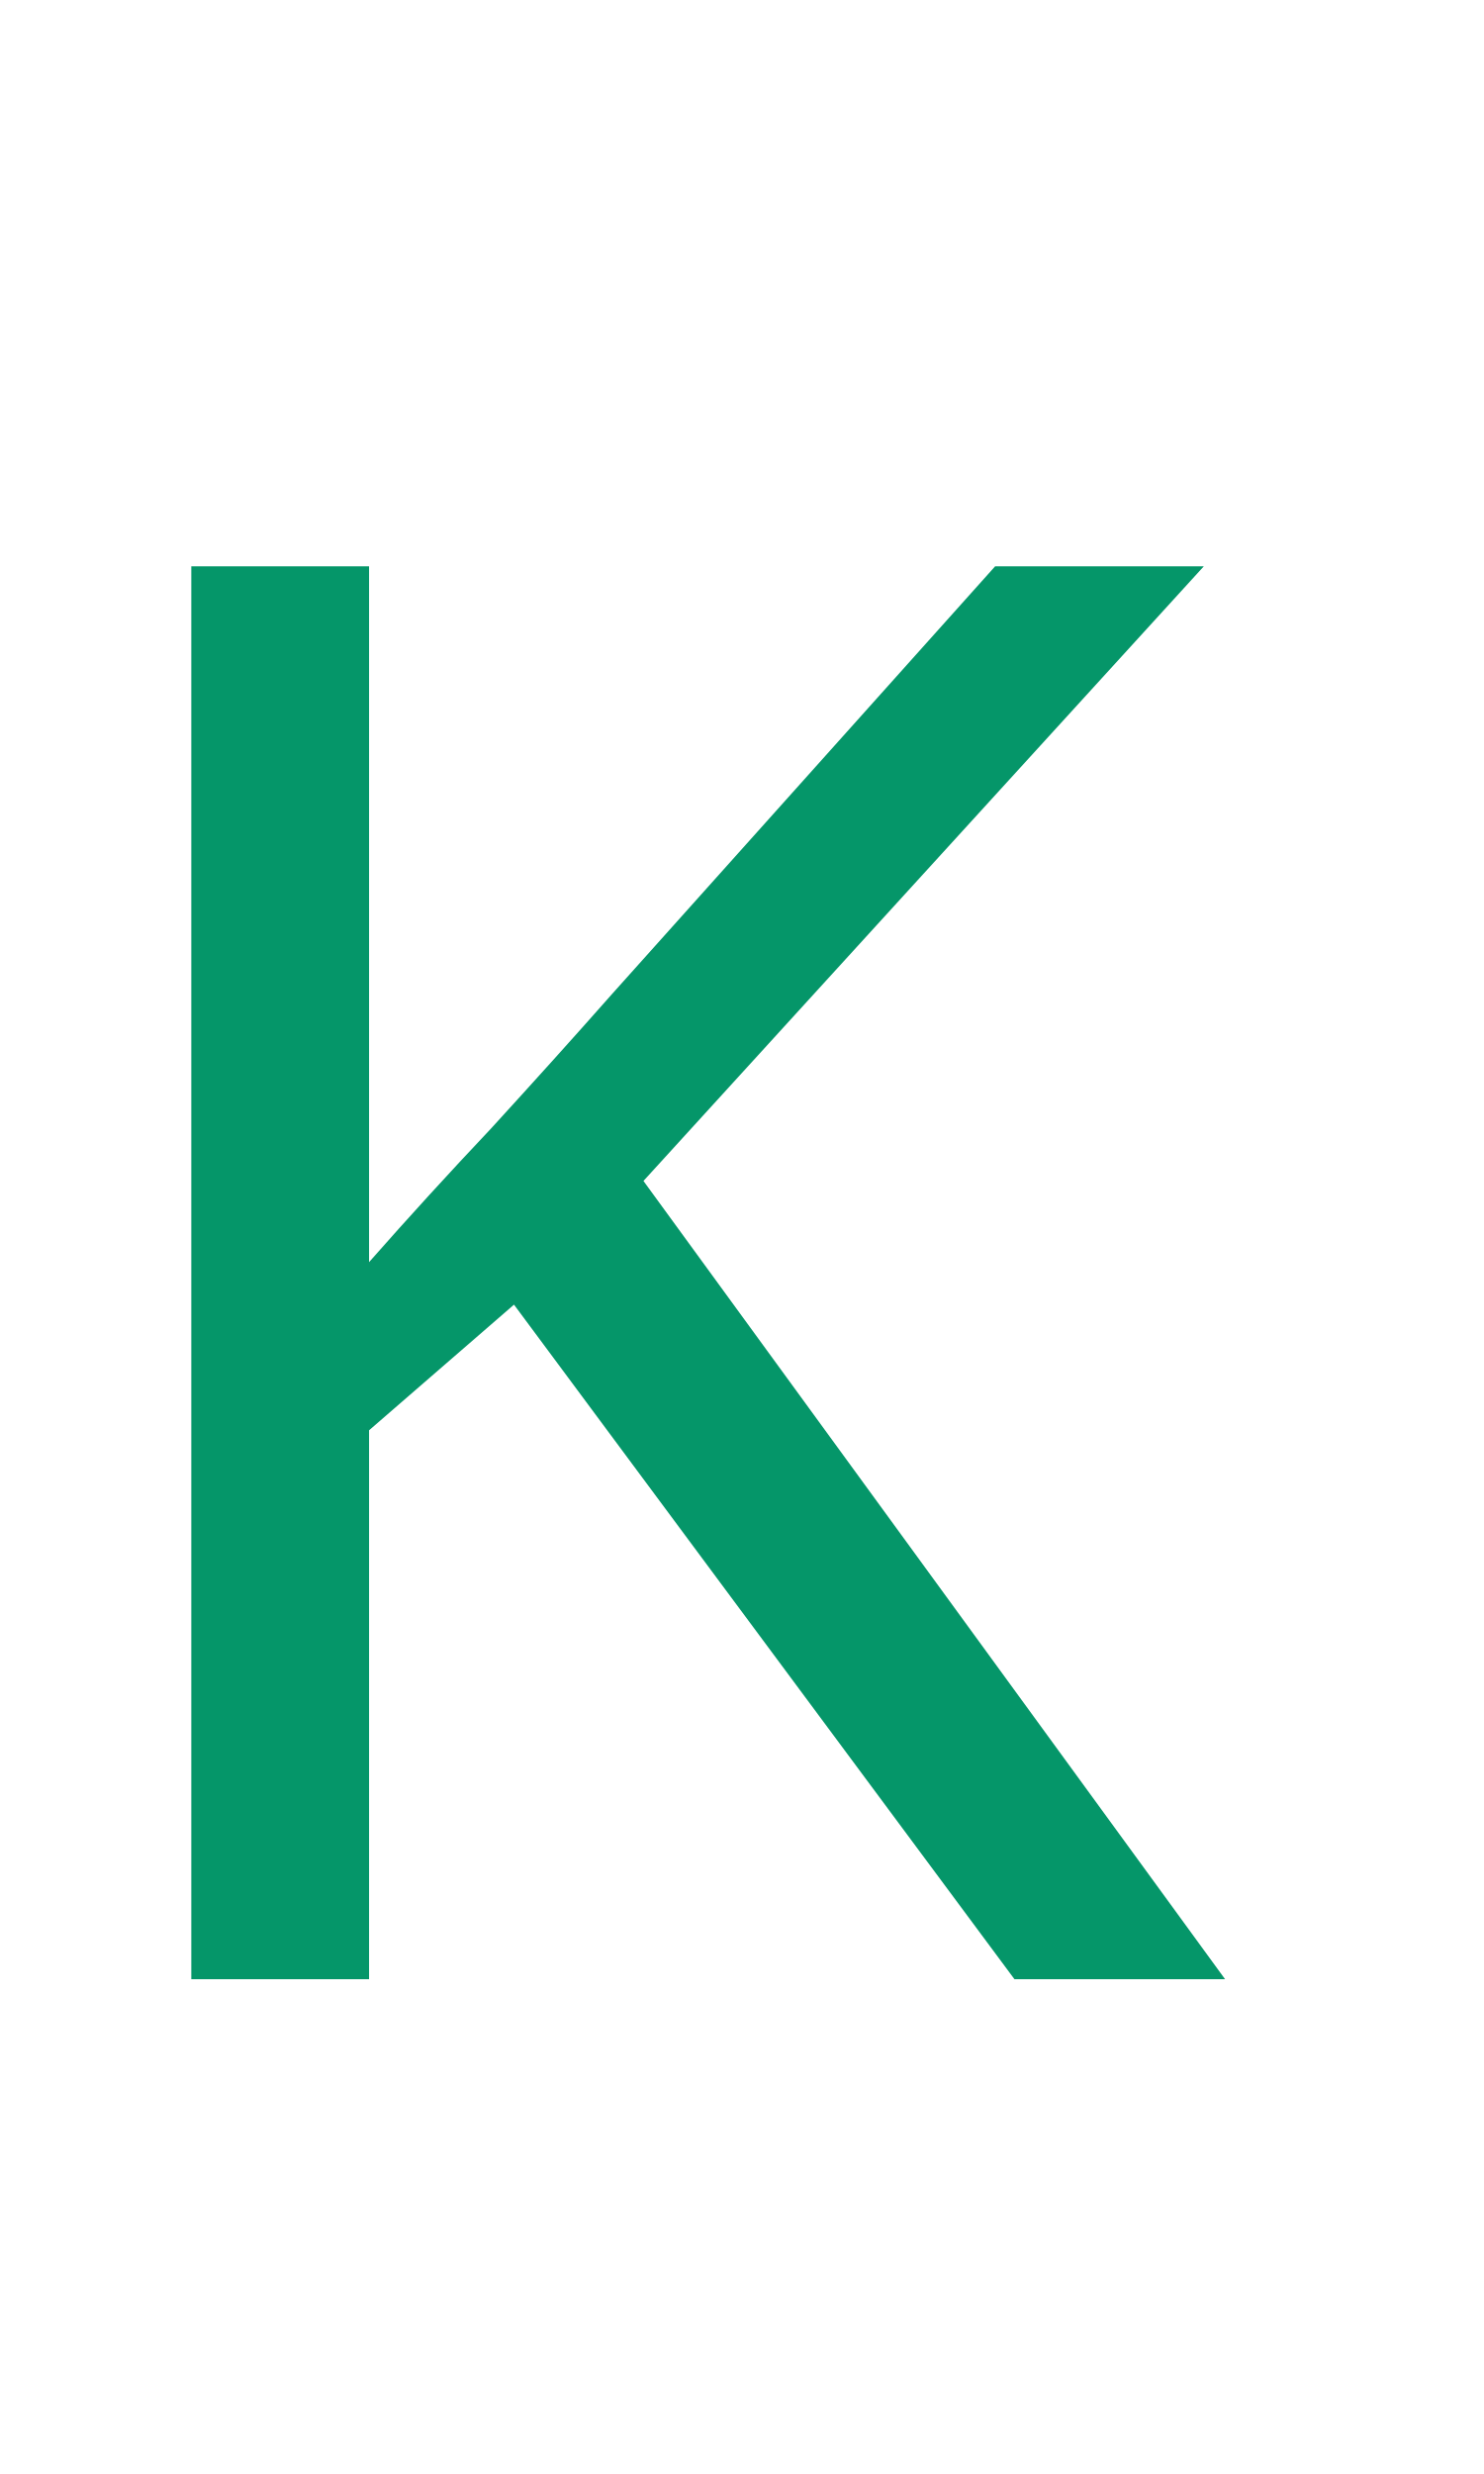
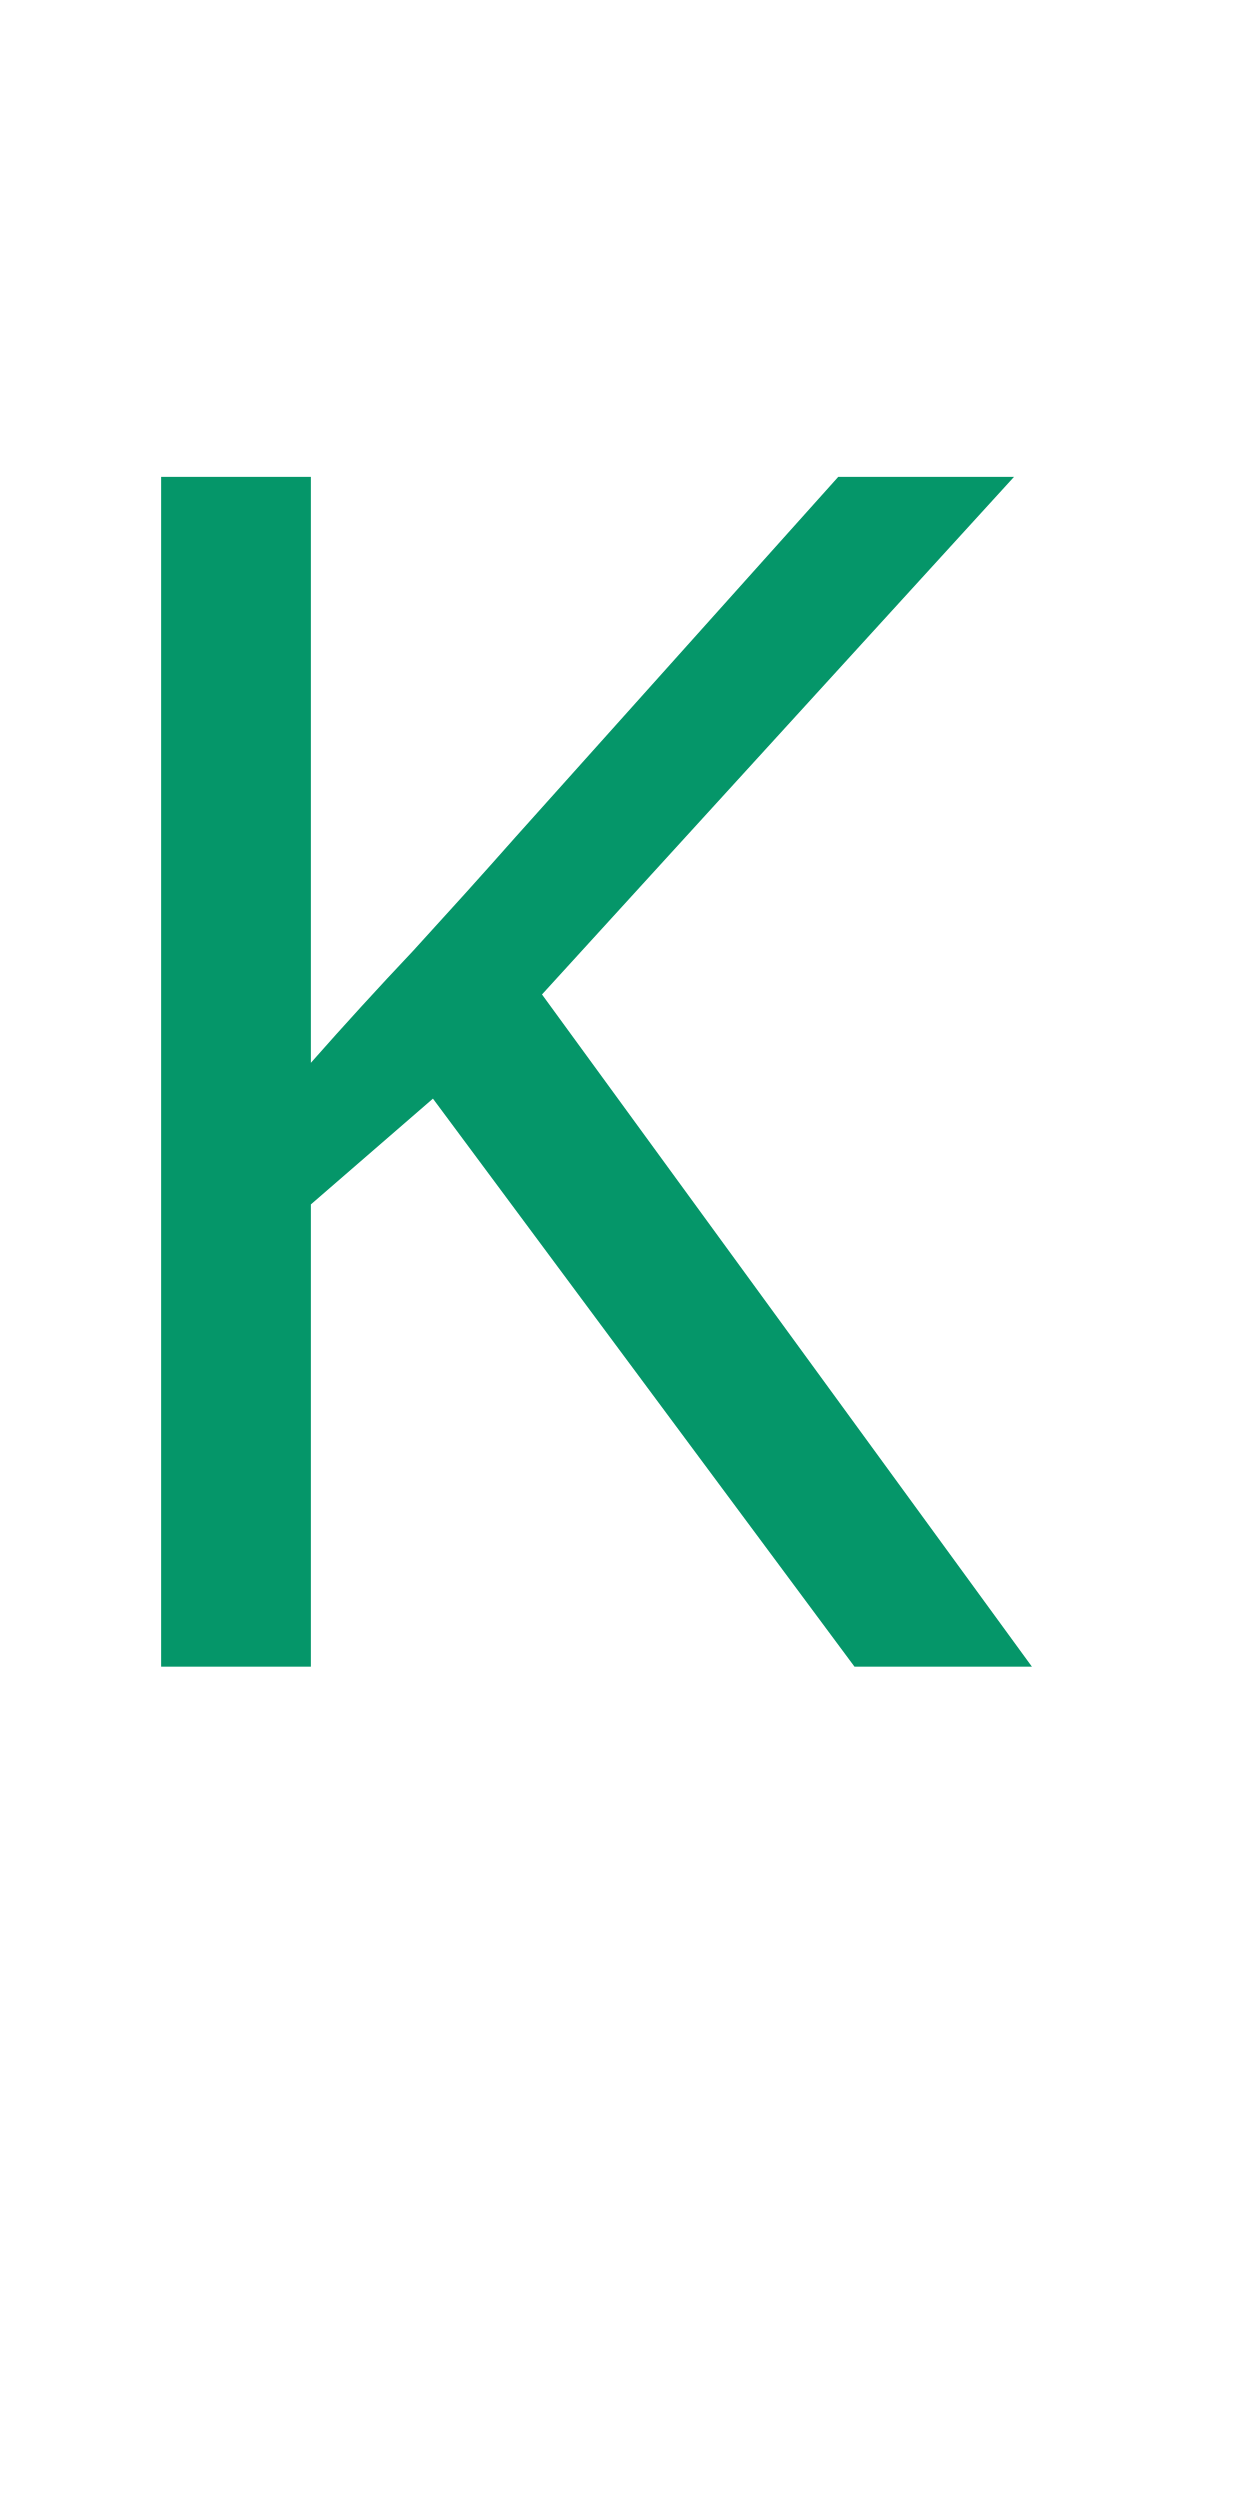
- <svg xmlns="http://www.w3.org/2000/svg" width="12" height="20" role="img" aria-label="K">
+ <svg xmlns="http://www.w3.org/2000/svg" width="12" height="24" role="img" aria-label="K">
  <text x="0" y="16" fill="#059669" font-family="-apple-system, BlinkMacSystemFont, 'Segoe UI', 'Noto Sans', Helvetica, Arial, sans-serif" font-size="16" font-weight="400">K</text>
</svg>
